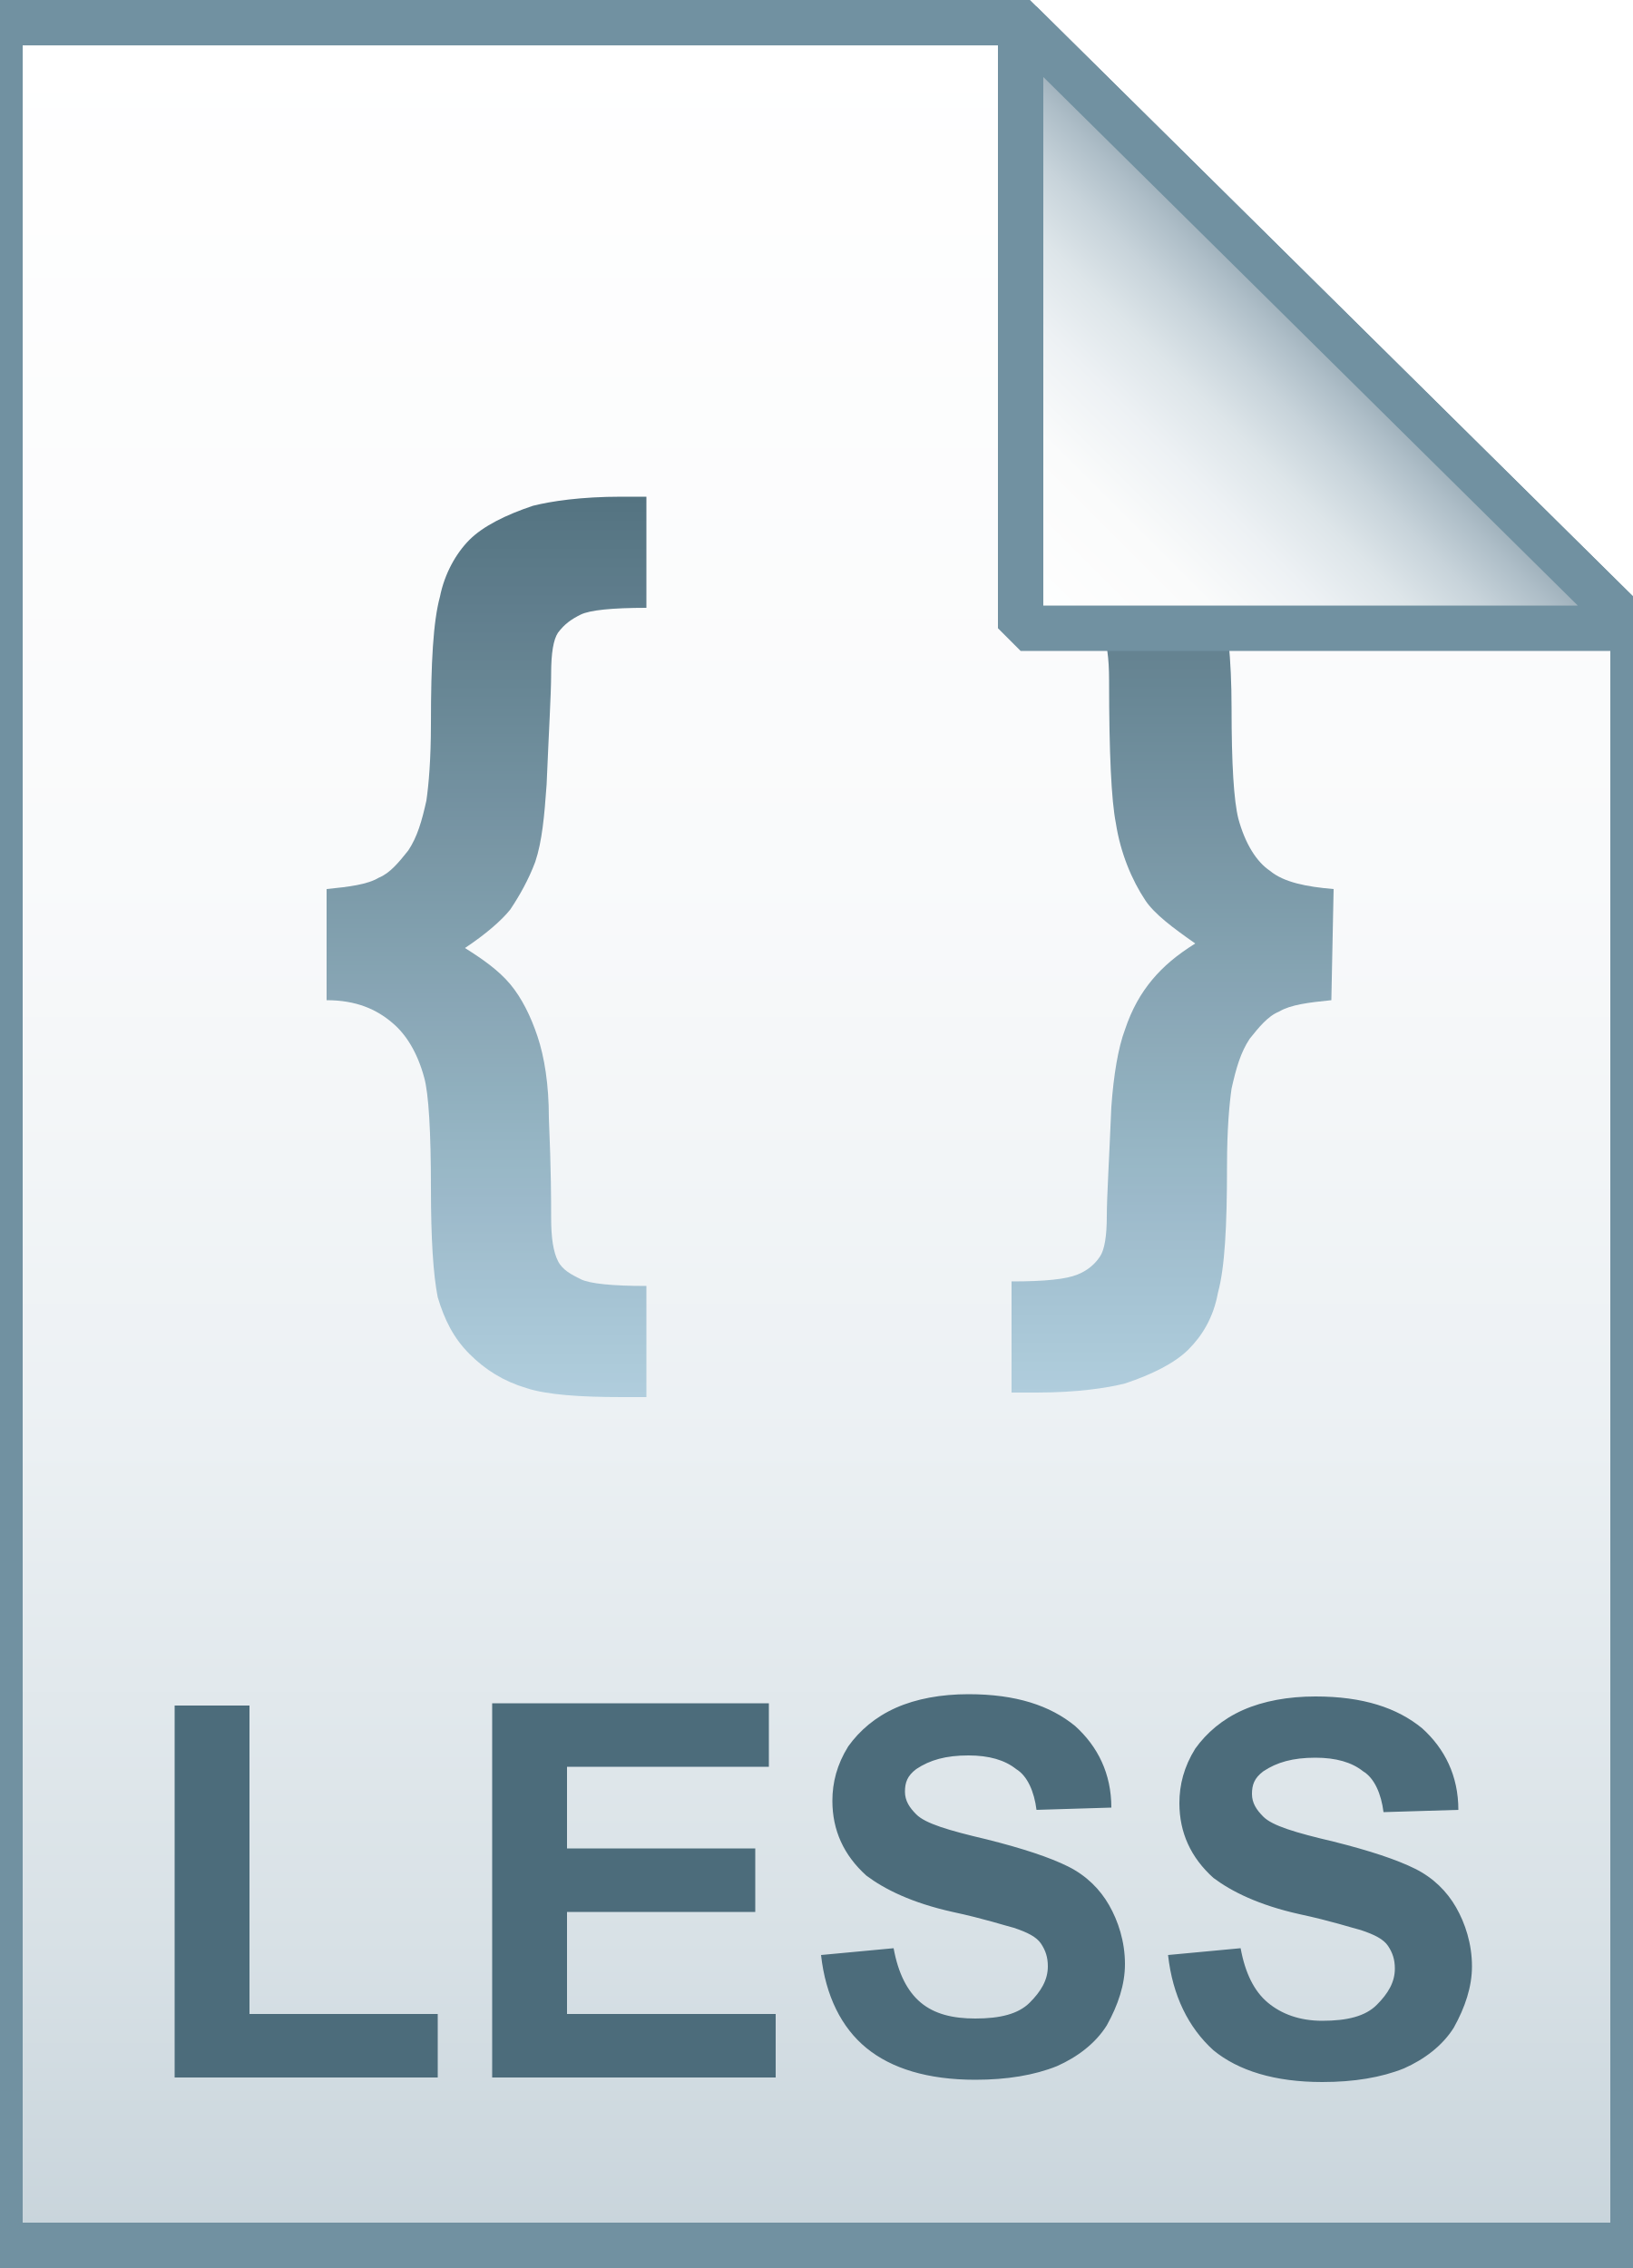
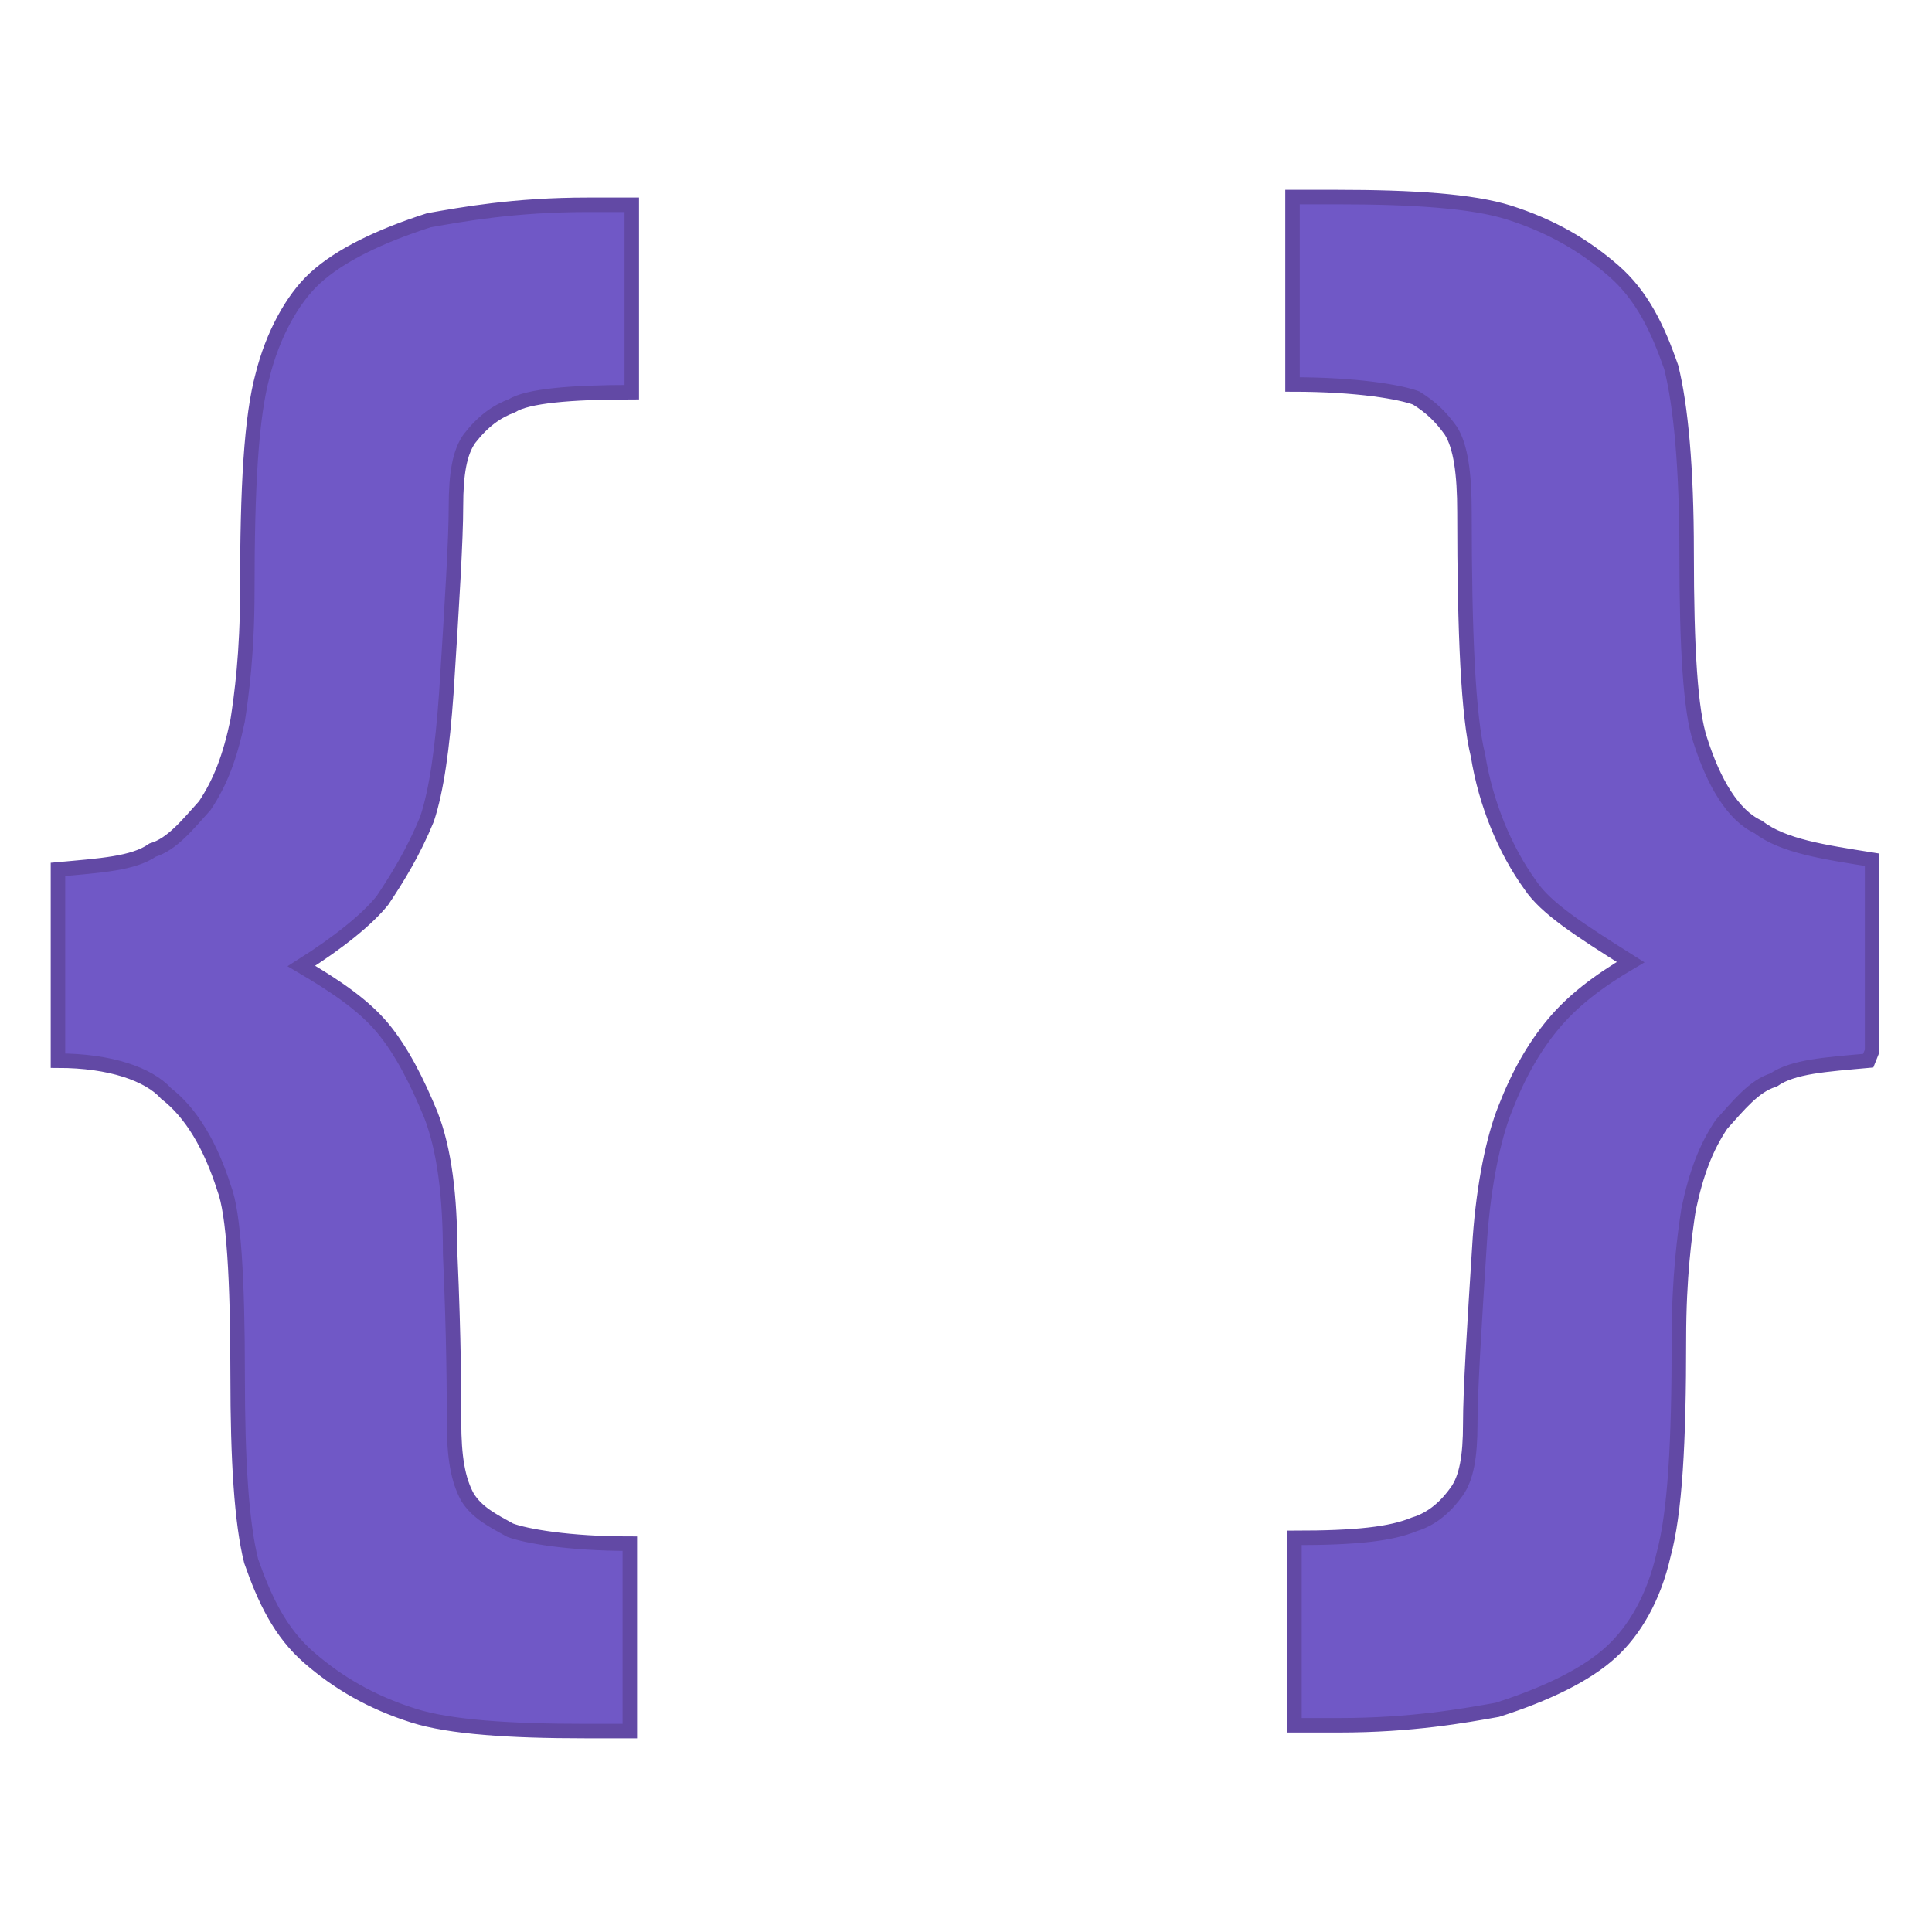
- <svg xmlns="http://www.w3.org/2000/svg" viewBox="0 0 72 100">
-   <linearGradient id="a" gradientUnits="userSpaceOnUse" x1="36" y1="97" x2="36" y2="-1" gradientTransform="translate(0 2)">
-     <stop offset="0" stop-color="#c8d4db" />
-     <stop offset=".139" stop-color="#d8e1e6" />
-     <stop offset=".359" stop-color="#ebf0f3" />
-     <stop offset=".617" stop-color="#f9fafb" />
-     <stop offset="1" stop-color="#fff" />
-   </linearGradient>
-   <path d="M45 1l27 26.7V99H0V1h45z" fill="url(#a)" />
-   <path d="M45 1l27 26.7V99H0V1h45z" fill-opacity="0" stroke="#7191a1" stroke-width="2" />
-   <g opacity=".95">
-     <linearGradient id="b" gradientUnits="userSpaceOnUse" x1="21.45" y1="61.55" x2="21.45" y2="21.95">
-       <stop offset="0" stop-color="#adccdc" />
-       <stop offset="1" stop-color="#4c6c7b" />
-     </linearGradient>
-     <path d="M14.4 44.1v-4.9c1-.1 1.8-.2 2.3-.5.5-.2.9-.7 1.3-1.2.4-.6.6-1.3.8-2.2.1-.7.2-1.8.2-3.4 0-2.7.1-4.5.4-5.6.2-1 .7-1.9 1.3-2.5s1.6-1.1 2.8-1.5c.8-.2 2.1-.4 3.9-.4h1.1v4.9c-1.5 0-2.5.1-2.9.3-.4.2-.7.4-1 .8-.2.3-.3.9-.3 1.8s-.1 2.5-.2 4.9c-.1 1.4-.2 2.5-.5 3.4-.3.8-.7 1.5-1.1 2.1-.4.5-1.1 1.1-2 1.7.8.5 1.5 1 2 1.6s.9 1.4 1.2 2.3.5 2.1.5 3.6c.1 2.3.1 3.7.1 4.4 0 .9.1 1.5.3 1.9.2.4.6.6 1 .8.4.2 1.4.3 2.9.3v4.9h-1.1c-1.8 0-3.3-.1-4.2-.4-1-.3-1.8-.8-2.5-1.5s-1.1-1.5-1.4-2.5c-.2-1-.3-2.6-.3-4.8 0-2.5-.1-4.2-.3-4.9-.3-1.1-.8-1.9-1.4-2.4-.7-.6-1.6-1-2.9-1z" fill="url(#b)" />
-     <linearGradient id="c" gradientUnits="userSpaceOnUse" x1="51.7" y1="61.45" x2="51.7" y2="21.95">
-       <stop offset="0" stop-color="#adccdc" />
-       <stop offset="1" stop-color="#4c6c7b" />
-     </linearGradient>
-     <path d="M58.7 44.1c-1 .1-1.8.2-2.3.5-.5.2-.9.7-1.3 1.2-.4.6-.6 1.3-.8 2.2-.1.7-.2 1.8-.2 3.4 0 2.7-.1 4.5-.4 5.6-.2 1.1-.7 1.9-1.3 2.5-.6.6-1.6 1.1-2.8 1.5-.8.2-2.1.4-3.9.4h-1.1v-4.9c1.5 0 2.4-.1 2.9-.3s.8-.5 1-.8c.2-.3.3-.9.3-1.8 0-.8.1-2.4.2-4.8.1-1.4.3-2.6.6-3.4.3-.9.7-1.6 1.2-2.2s1.1-1.1 1.9-1.6c-1-.7-1.8-1.3-2.2-1.9-.6-.9-1.1-2.1-1.3-3.4-.2-1-.3-3.1-.3-6.3 0-1-.1-1.7-.3-2.1-.2-.3-.5-.6-.9-.8-.4-.2-1.4-.3-3-.3V22h1.1c1.8 0 3.3.1 4.2.4 1 .3 1.8.8 2.5 1.5s1.1 1.5 1.4 2.5c.2 1 .4 2.6.4 4.8 0 2.5.1 4.1.3 4.9.3 1.1.8 1.9 1.4 2.3.6.5 1.6.7 2.8.8l-.1 4.9z" fill="url(#c)" />
-   </g>
-   <linearGradient id="d" gradientUnits="userSpaceOnUse" x1="45.037" y1="25.813" x2="58.537" y2="12.313" gradientTransform="translate(0 2)">
-     <stop offset="0" stop-color="#fff" />
-     <stop offset=".35" stop-color="#fafbfb" />
-     <stop offset=".532" stop-color="#edf1f4" />
-     <stop offset=".675" stop-color="#dde5e9" />
-     <stop offset=".799" stop-color="#c7d3da" />
-     <stop offset=".908" stop-color="#adbdc7" />
-     <stop offset="1" stop-color="#92a5b0" />
-   </linearGradient>
-   <path d="M45 1l27 26.7H45V1z" fill="url(#d)" />
-   <path d="M45 1l27 26.7H45V1z" fill-opacity="0" stroke="#7191a1" stroke-width="2" stroke-linejoin="bevel" />
-   <path d="M7.7 91.5V75.2H11v13.6h8.3v2.8H7.7zm14 0V75.1h12.2v2.8H25v3.6h8.3v2.8H25v4.5h9.2v2.8H21.7zm14.5-5.3l3.2-.3c.2 1.1.6 1.9 1.2 2.4s1.4.7 2.4.7c1.1 0 1.9-.2 2.4-.7.5-.5.8-1 .8-1.6 0-.4-.1-.7-.3-1-.2-.3-.6-.5-1.2-.7-.4-.1-1.3-.4-2.7-.7-1.8-.4-3-1-3.8-1.6-1-.9-1.5-2-1.5-3.3 0-.8.2-1.6.7-2.4.5-.7 1.2-1.3 2.1-1.7.9-.4 2-.6 3.2-.6 2.1 0 3.6.5 4.7 1.4 1 .9 1.6 2.1 1.6 3.6l-3.3.1c-.1-.8-.4-1.5-.9-1.8-.5-.4-1.2-.6-2.1-.6-1 0-1.7.2-2.3.6-.4.3-.5.6-.5 1s.2.7.5 1c.4.4 1.4.7 3.1 1.1 1.6.4 2.8.8 3.6 1.2.8.4 1.4 1 1.8 1.7.4.7.7 1.6.7 2.6 0 .9-.3 1.8-.8 2.7-.5.8-1.3 1.4-2.2 1.8-1 .4-2.2.6-3.6.6-2.1 0-3.7-.5-4.8-1.4-1.1-.9-1.8-2.3-2-4.1zm15.3 0l3.2-.3c.2 1.1.6 1.9 1.2 2.4s1.4.8 2.4.8c1.1 0 1.9-.2 2.4-.7.5-.5.8-1 .8-1.6 0-.4-.1-.7-.3-1-.2-.3-.6-.5-1.2-.7-.4-.1-1.3-.4-2.7-.7-1.8-.4-3-1-3.8-1.6-1-.9-1.5-2-1.5-3.3 0-.8.2-1.6.7-2.4.5-.7 1.2-1.3 2.1-1.7.9-.4 2-.6 3.2-.6 2.1 0 3.6.5 4.7 1.4 1 .9 1.6 2.1 1.6 3.6l-3.3.1c-.1-.8-.4-1.5-.9-1.8-.5-.4-1.2-.6-2.1-.6-1 0-1.7.2-2.3.6-.4.3-.5.6-.5 1s.2.7.5 1c.4.4 1.4.7 3.1 1.1 1.6.4 2.8.8 3.6 1.2.8.4 1.4 1 1.8 1.7.4.7.7 1.6.7 2.6 0 .9-.3 1.8-.8 2.7-.5.8-1.3 1.4-2.2 1.8-1 .4-2.2.6-3.6.6-2.1 0-3.7-.5-4.8-1.4-1.1-1-1.8-2.4-2-4.2z" fill="#4c6c7b" />
+ <svg xmlns="http://www.w3.org/2000/svg" viewBox="0 0 100 100">
+   <path d="M3 54.9V45c2.2-.2 3.9-.3 4.9-1 1-.3 1.8-1.3 2.7-2.3.8-1.2 1.3-2.5 1.7-4.4.2-1.3.5-3.5.5-6.7 0-5.4.2-9 .8-11.2.5-2 1.5-3.9 2.7-5 1.3-1.2 3.4-2.2 5.9-3 1.7-.3 4.4-.8 8.2-.8h2.3v9.7c-3.2 0-5.4.2-6.2.7-.8.3-1.5.8-2.2 1.7-.5.7-.7 1.8-.7 3.5s-.2 5-.5 9.7c-.2 2.8-.5 5-1 6.5-.7 1.7-1.5 3-2.3 4.2-.8 1-2.3 2.2-4.2 3.4 1.7 1 3.2 2 4.2 3.2 1 1.2 1.8 2.8 2.5 4.5.7 1.8 1 4.2 1 7.2.2 4.5.2 7.4.2 8.7 0 1.8.2 3 .7 3.9.5.8 1.3 1.2 2.2 1.7.8.3 3 .7 6.2.7v9.7h-2.3c-3.9 0-7-.2-8.9-.8-2.2-.7-3.9-1.7-5.4-3-1.5-1.3-2.3-3-3-5-.5-2-.7-5.2-.7-9.6 0-5-.2-8.4-.7-9.7-.7-2.2-1.7-3.9-3-4.9-.9-1-2.9-1.7-5.6-1.7zm93.7 0c-2.2.2-3.9.3-4.9 1-1 .3-1.8 1.3-2.7 2.3-.8 1.2-1.3 2.5-1.7 4.4-.2 1.3-.5 3.5-.5 6.7 0 5.4-.2 9-.8 11.2-.5 2.2-1.5 3.9-2.7 5-1.3 1.2-3.4 2.2-5.9 3-1.7.3-4.4.8-8.2.8H67v-9.7c3.2 0 5-.2 6.2-.7 1-.3 1.7-1 2.2-1.7s.7-1.8.7-3.5.2-4.9.5-9.6c.2-2.8.7-5.2 1.3-6.7.7-1.8 1.5-3.2 2.5-4.4 1-1.2 2.3-2.2 4-3.2-2.7-1.7-4.4-2.8-5.2-4-1.3-1.8-2.3-4.2-2.7-6.7-.5-2-.7-6.2-.7-12.6 0-2-.2-3.4-.7-4.2-.5-.7-1-1.2-1.8-1.7-.8-.3-3-.7-6.4-.7v-9.7h2.3c3.9 0 7 .2 8.9.8 2.2.7 3.9 1.7 5.4 3 1.5 1.3 2.3 3 3 5 .5 2 .8 5.2.8 9.6 0 5 .2 8.2.7 9.7.7 2.2 1.7 3.9 3 4.5 1.3 1 3.4 1.3 5.9 1.7v9.9l-.2.5z" fill="#7058c6" stroke="#6249a5" stroke-width=".75" stroke-miterlimit="10" />
</svg>
